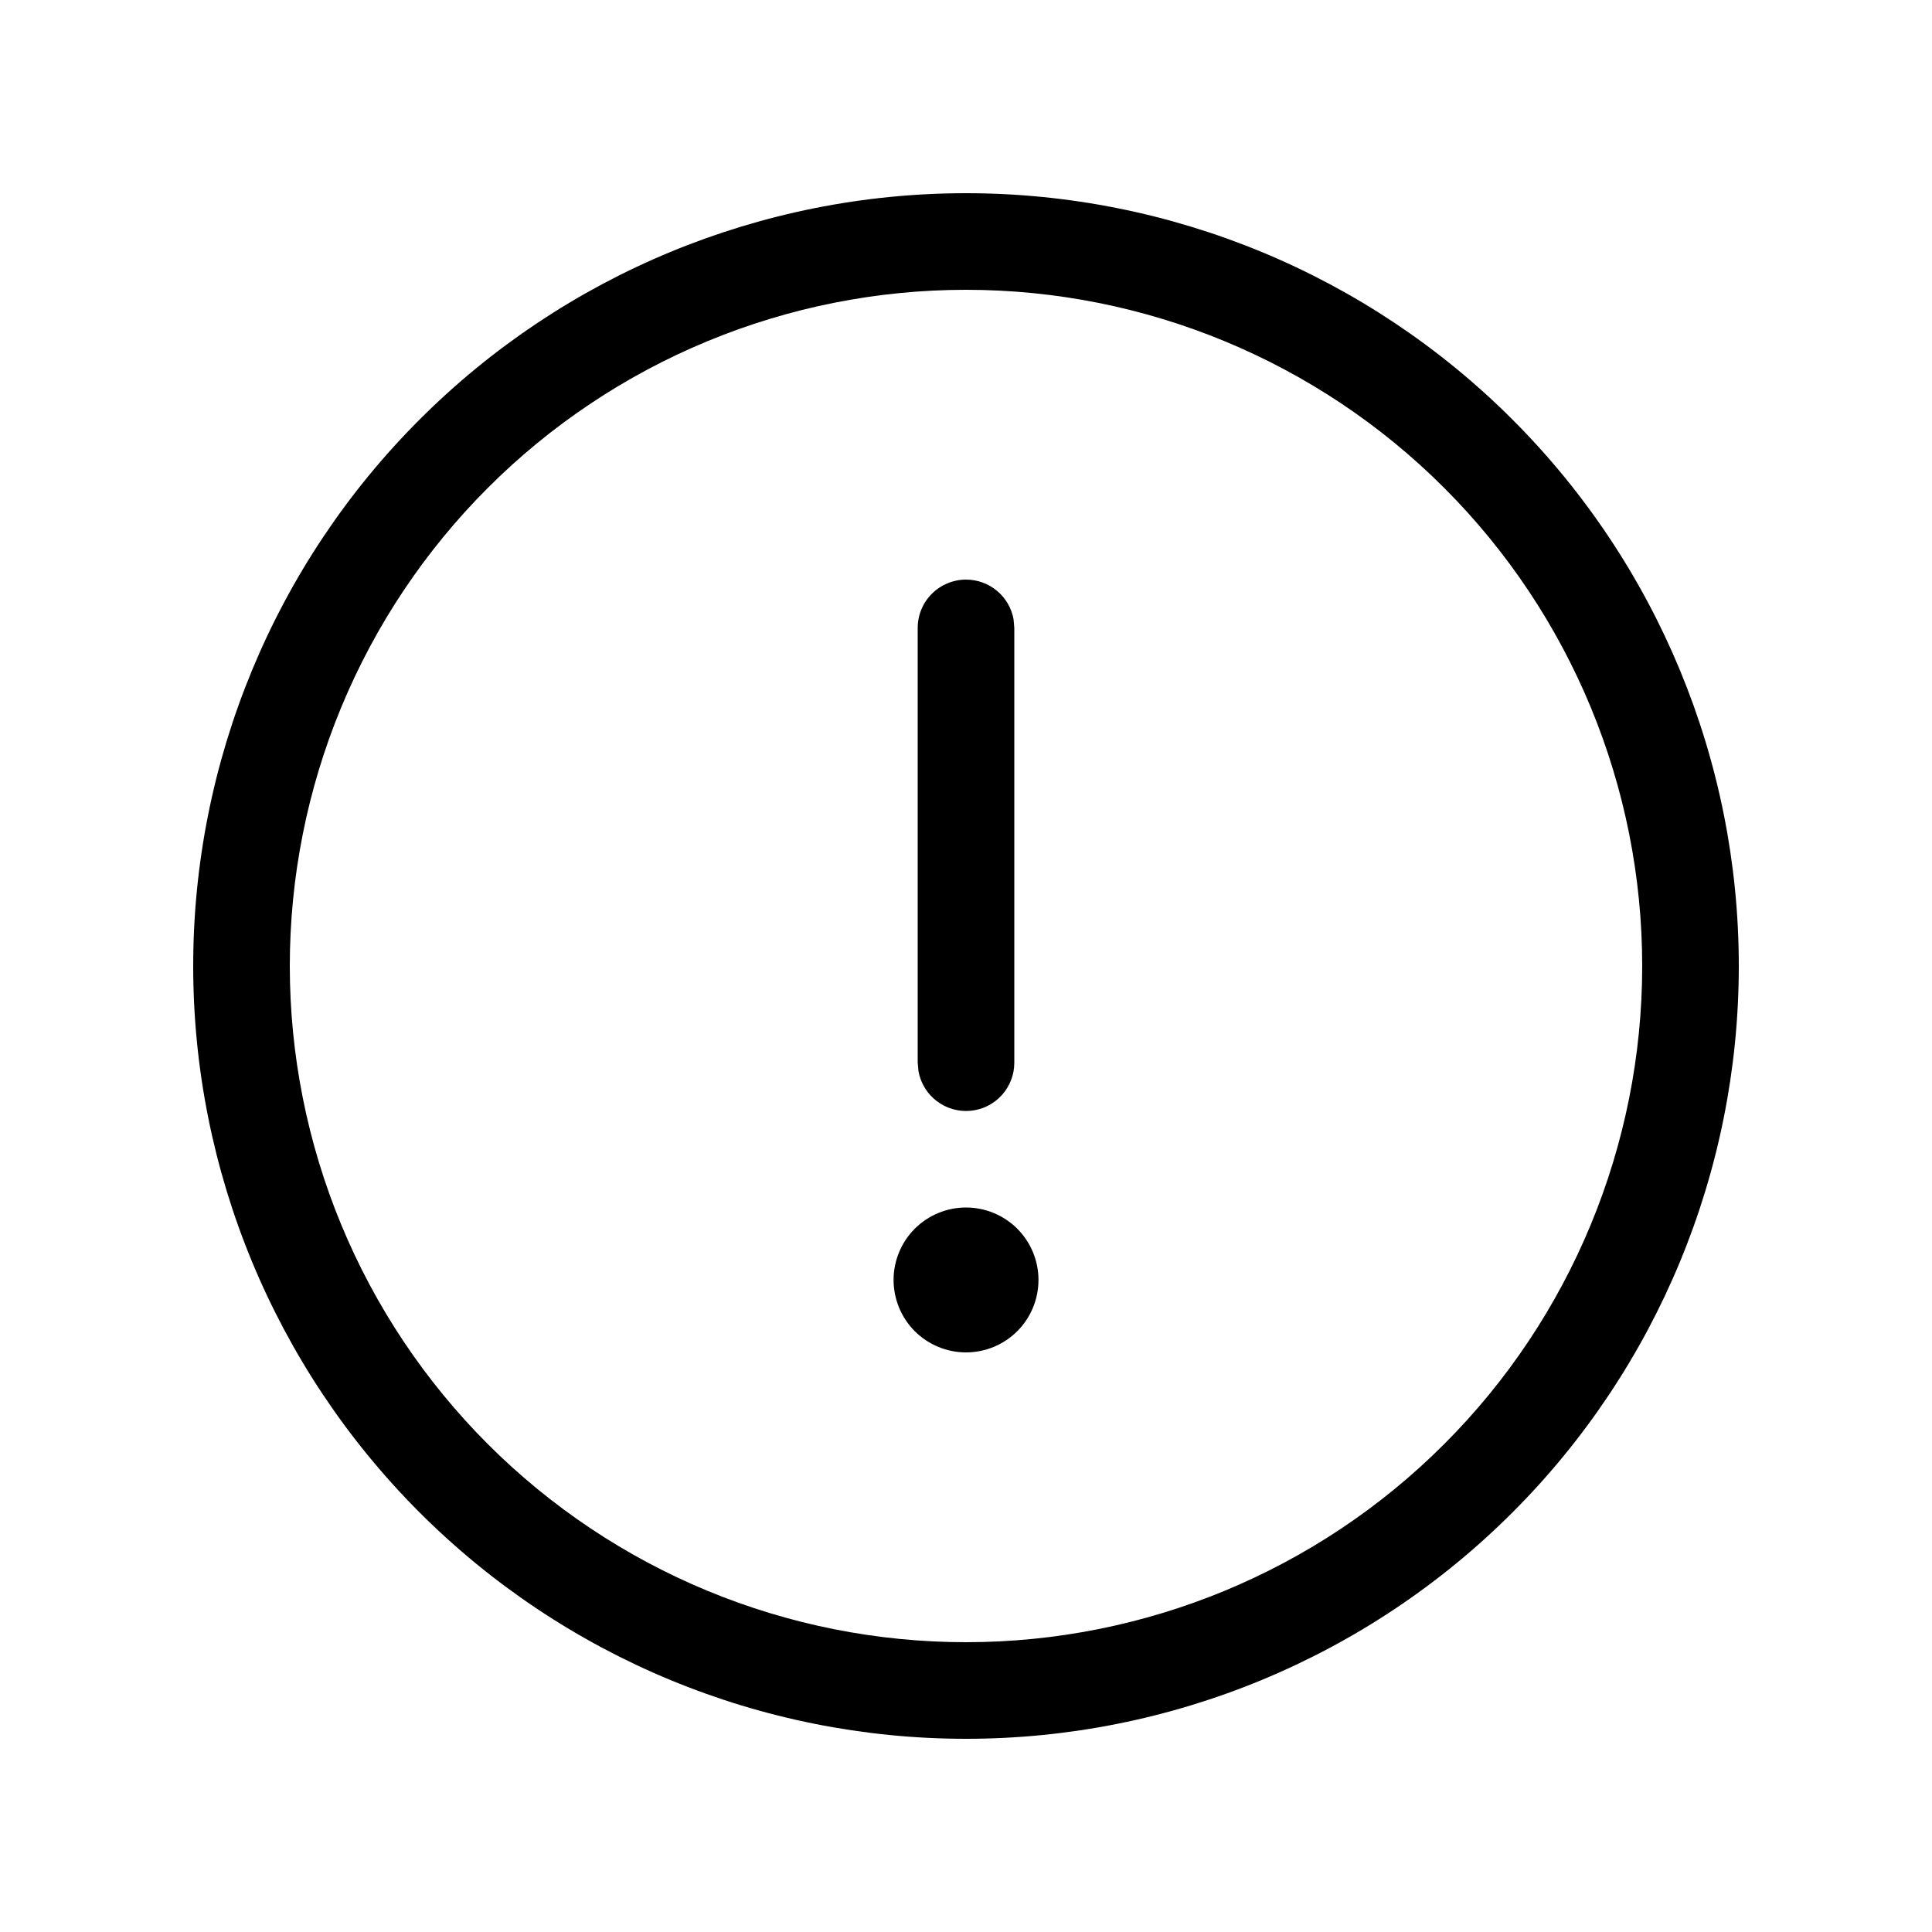
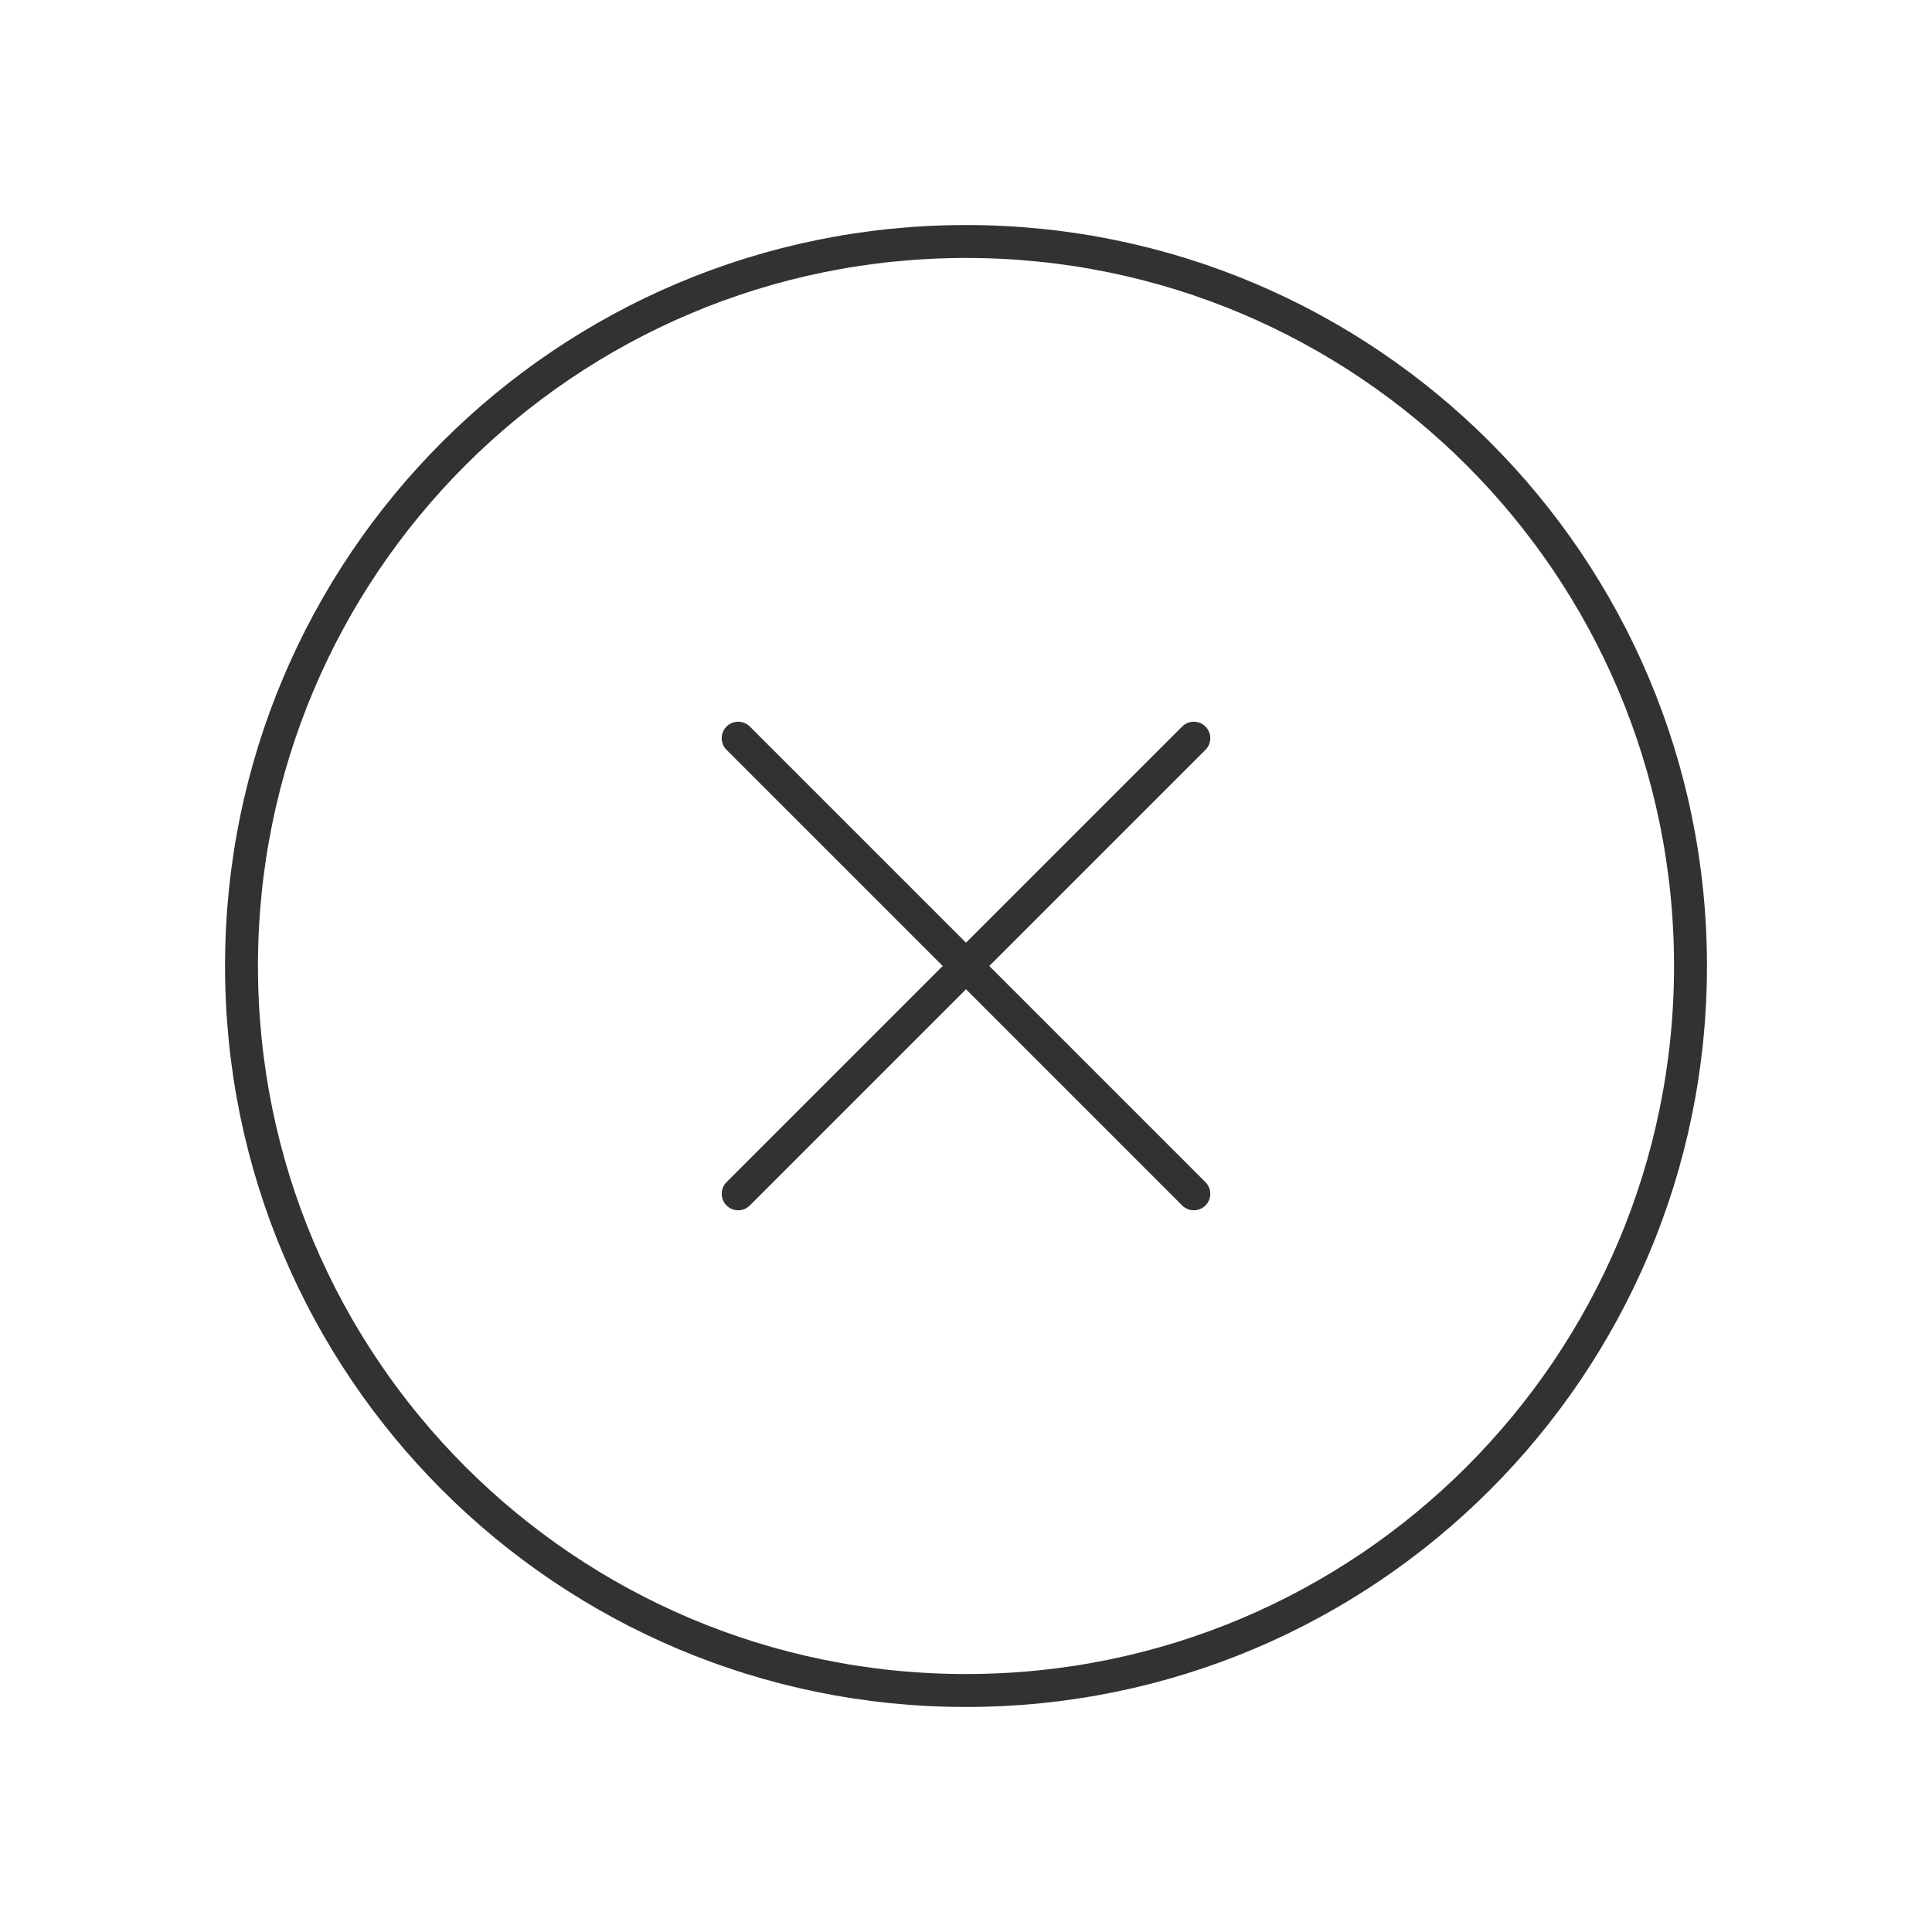
- <svg xmlns="http://www.w3.org/2000/svg" width="39" height="39" viewBox="0 0 39 39" fill="none">
-   <path d="M19.5 3.9C23.638 3.9 27.606 5.543 30.531 8.469C33.457 11.395 35.1 15.363 35.1 19.5C35.1 23.637 33.457 27.605 30.531 30.531C27.606 33.456 23.638 35.1 19.5 35.1C15.363 35.1 11.395 33.456 8.47 30.531C5.544 27.605 3.9 23.637 3.9 19.5C3.9 15.363 5.544 11.395 8.47 8.469C11.395 5.543 15.363 3.9 19.5 3.9ZM19.5 5.85C17.708 5.85 15.933 6.203 14.277 6.889C12.621 7.575 11.116 8.58 9.848 9.848C8.581 11.115 7.575 12.62 6.889 14.276C6.203 15.932 5.85 17.707 5.85 19.5C5.85 21.292 6.203 23.067 6.889 24.724C7.575 26.38 8.581 27.884 9.848 29.152C11.116 30.419 12.621 31.425 14.277 32.111C15.933 32.797 17.708 33.15 19.5 33.15C23.121 33.15 26.593 31.712 29.152 29.152C31.712 26.592 33.15 23.12 33.15 19.5C33.15 15.88 31.712 12.408 29.152 9.848C26.593 7.288 23.121 5.85 19.5 5.85ZM19.5 24.375C19.888 24.375 20.26 24.529 20.535 24.803C20.809 25.078 20.963 25.45 20.963 25.837C20.963 26.225 20.809 26.597 20.535 26.872C20.26 27.146 19.888 27.3 19.5 27.3C19.113 27.3 18.741 27.146 18.466 26.872C18.192 26.597 18.038 26.225 18.038 25.837C18.038 25.45 18.192 25.078 18.466 24.803C18.741 24.529 19.113 24.375 19.5 24.375ZM19.5 11.7C19.729 11.7 19.95 11.78 20.125 11.926C20.3 12.072 20.419 12.275 20.46 12.499L20.475 12.675V21.45C20.476 21.694 20.385 21.928 20.221 22.109C20.057 22.289 19.831 22.401 19.588 22.423C19.346 22.445 19.104 22.375 18.91 22.227C18.716 22.08 18.584 21.865 18.541 21.625L18.525 21.45V12.675C18.525 12.416 18.628 12.168 18.811 11.986C18.994 11.803 19.242 11.7 19.5 11.7Z" fill="black" />
+ <svg xmlns="http://www.w3.org/2000/svg" width="88" height="88" viewBox="0 0 88 88" fill="none">
+   <path d="M54.377 33.623L33.623 54.377" stroke="#323232" stroke-width="1.5" stroke-linecap="round" stroke-linejoin="round" />
+   <path d="M54.377 54.377L33.623 33.623" stroke="#323232" stroke-width="1.5" stroke-linecap="round" stroke-linejoin="round" />
+   <path fill-rule="evenodd" clip-rule="evenodd" d="M44 77V77C25.773 77 11 62.227 11 44V44C11 25.773 25.773 11 44 11V11C62.227 11 77 25.773 77 44V44C77 62.227 62.227 77 44 77Z" stroke="#323232" stroke-width="1.5" stroke-linecap="round" stroke-linejoin="round" />
</svg>
